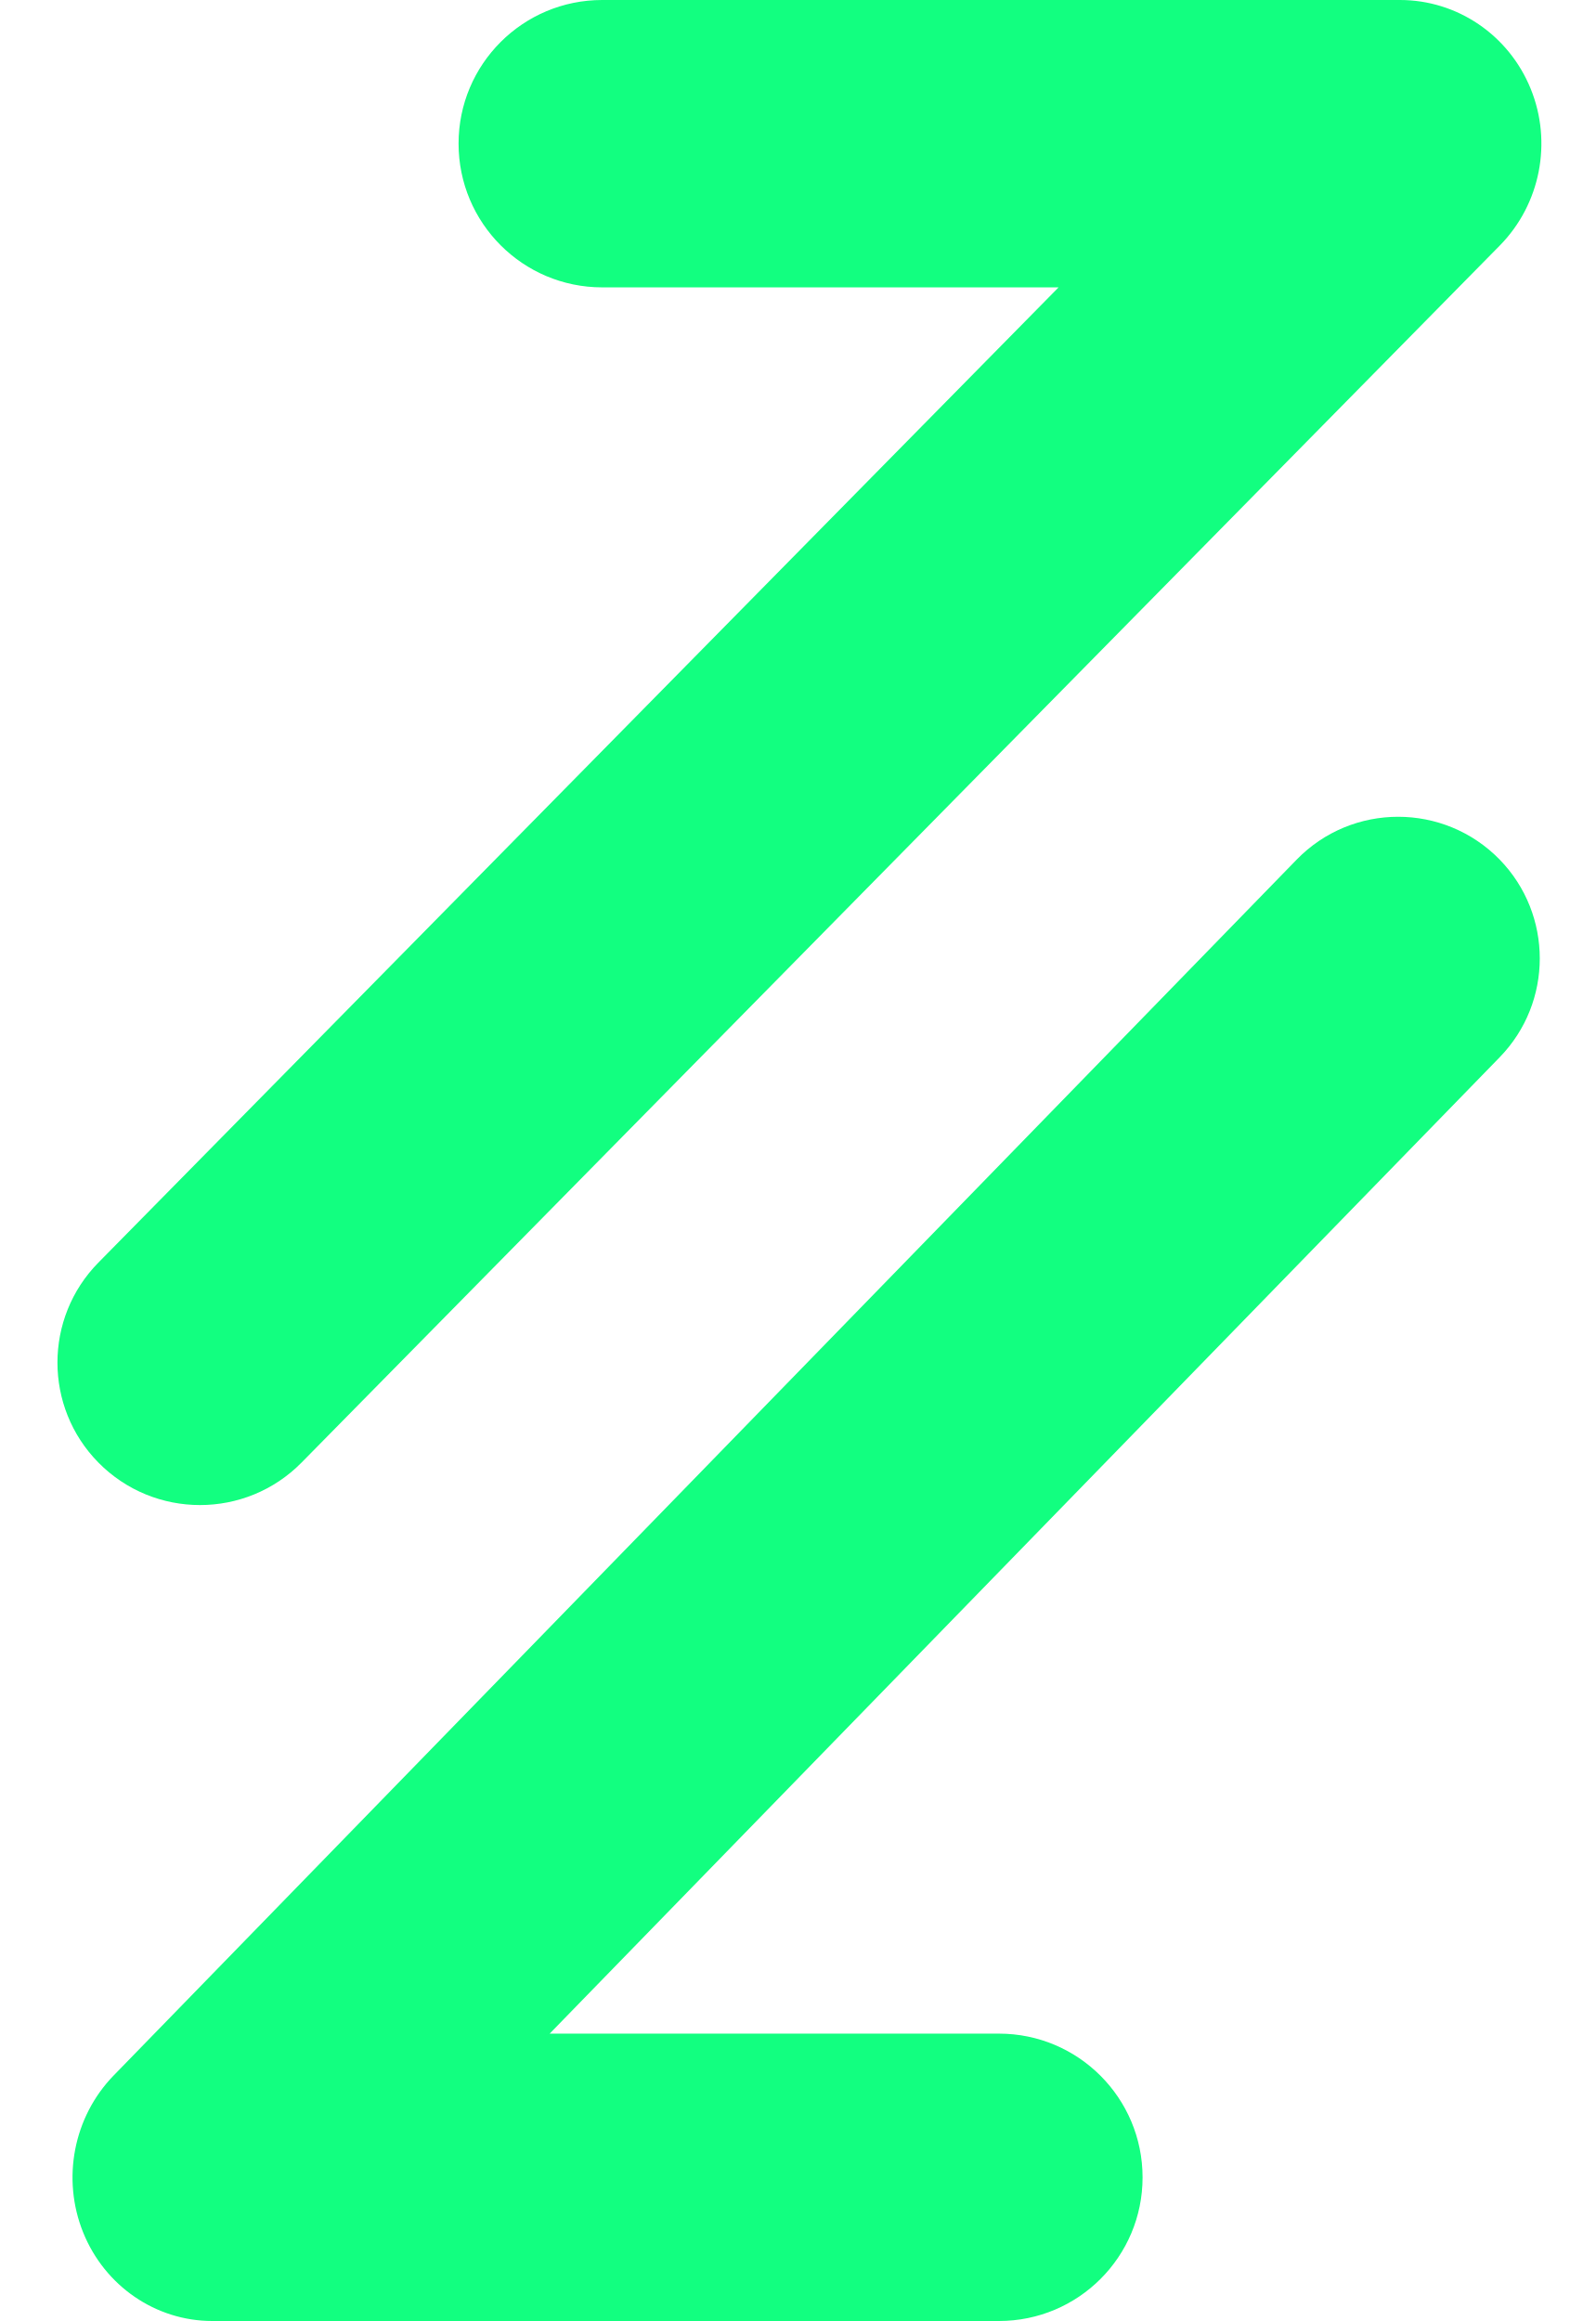
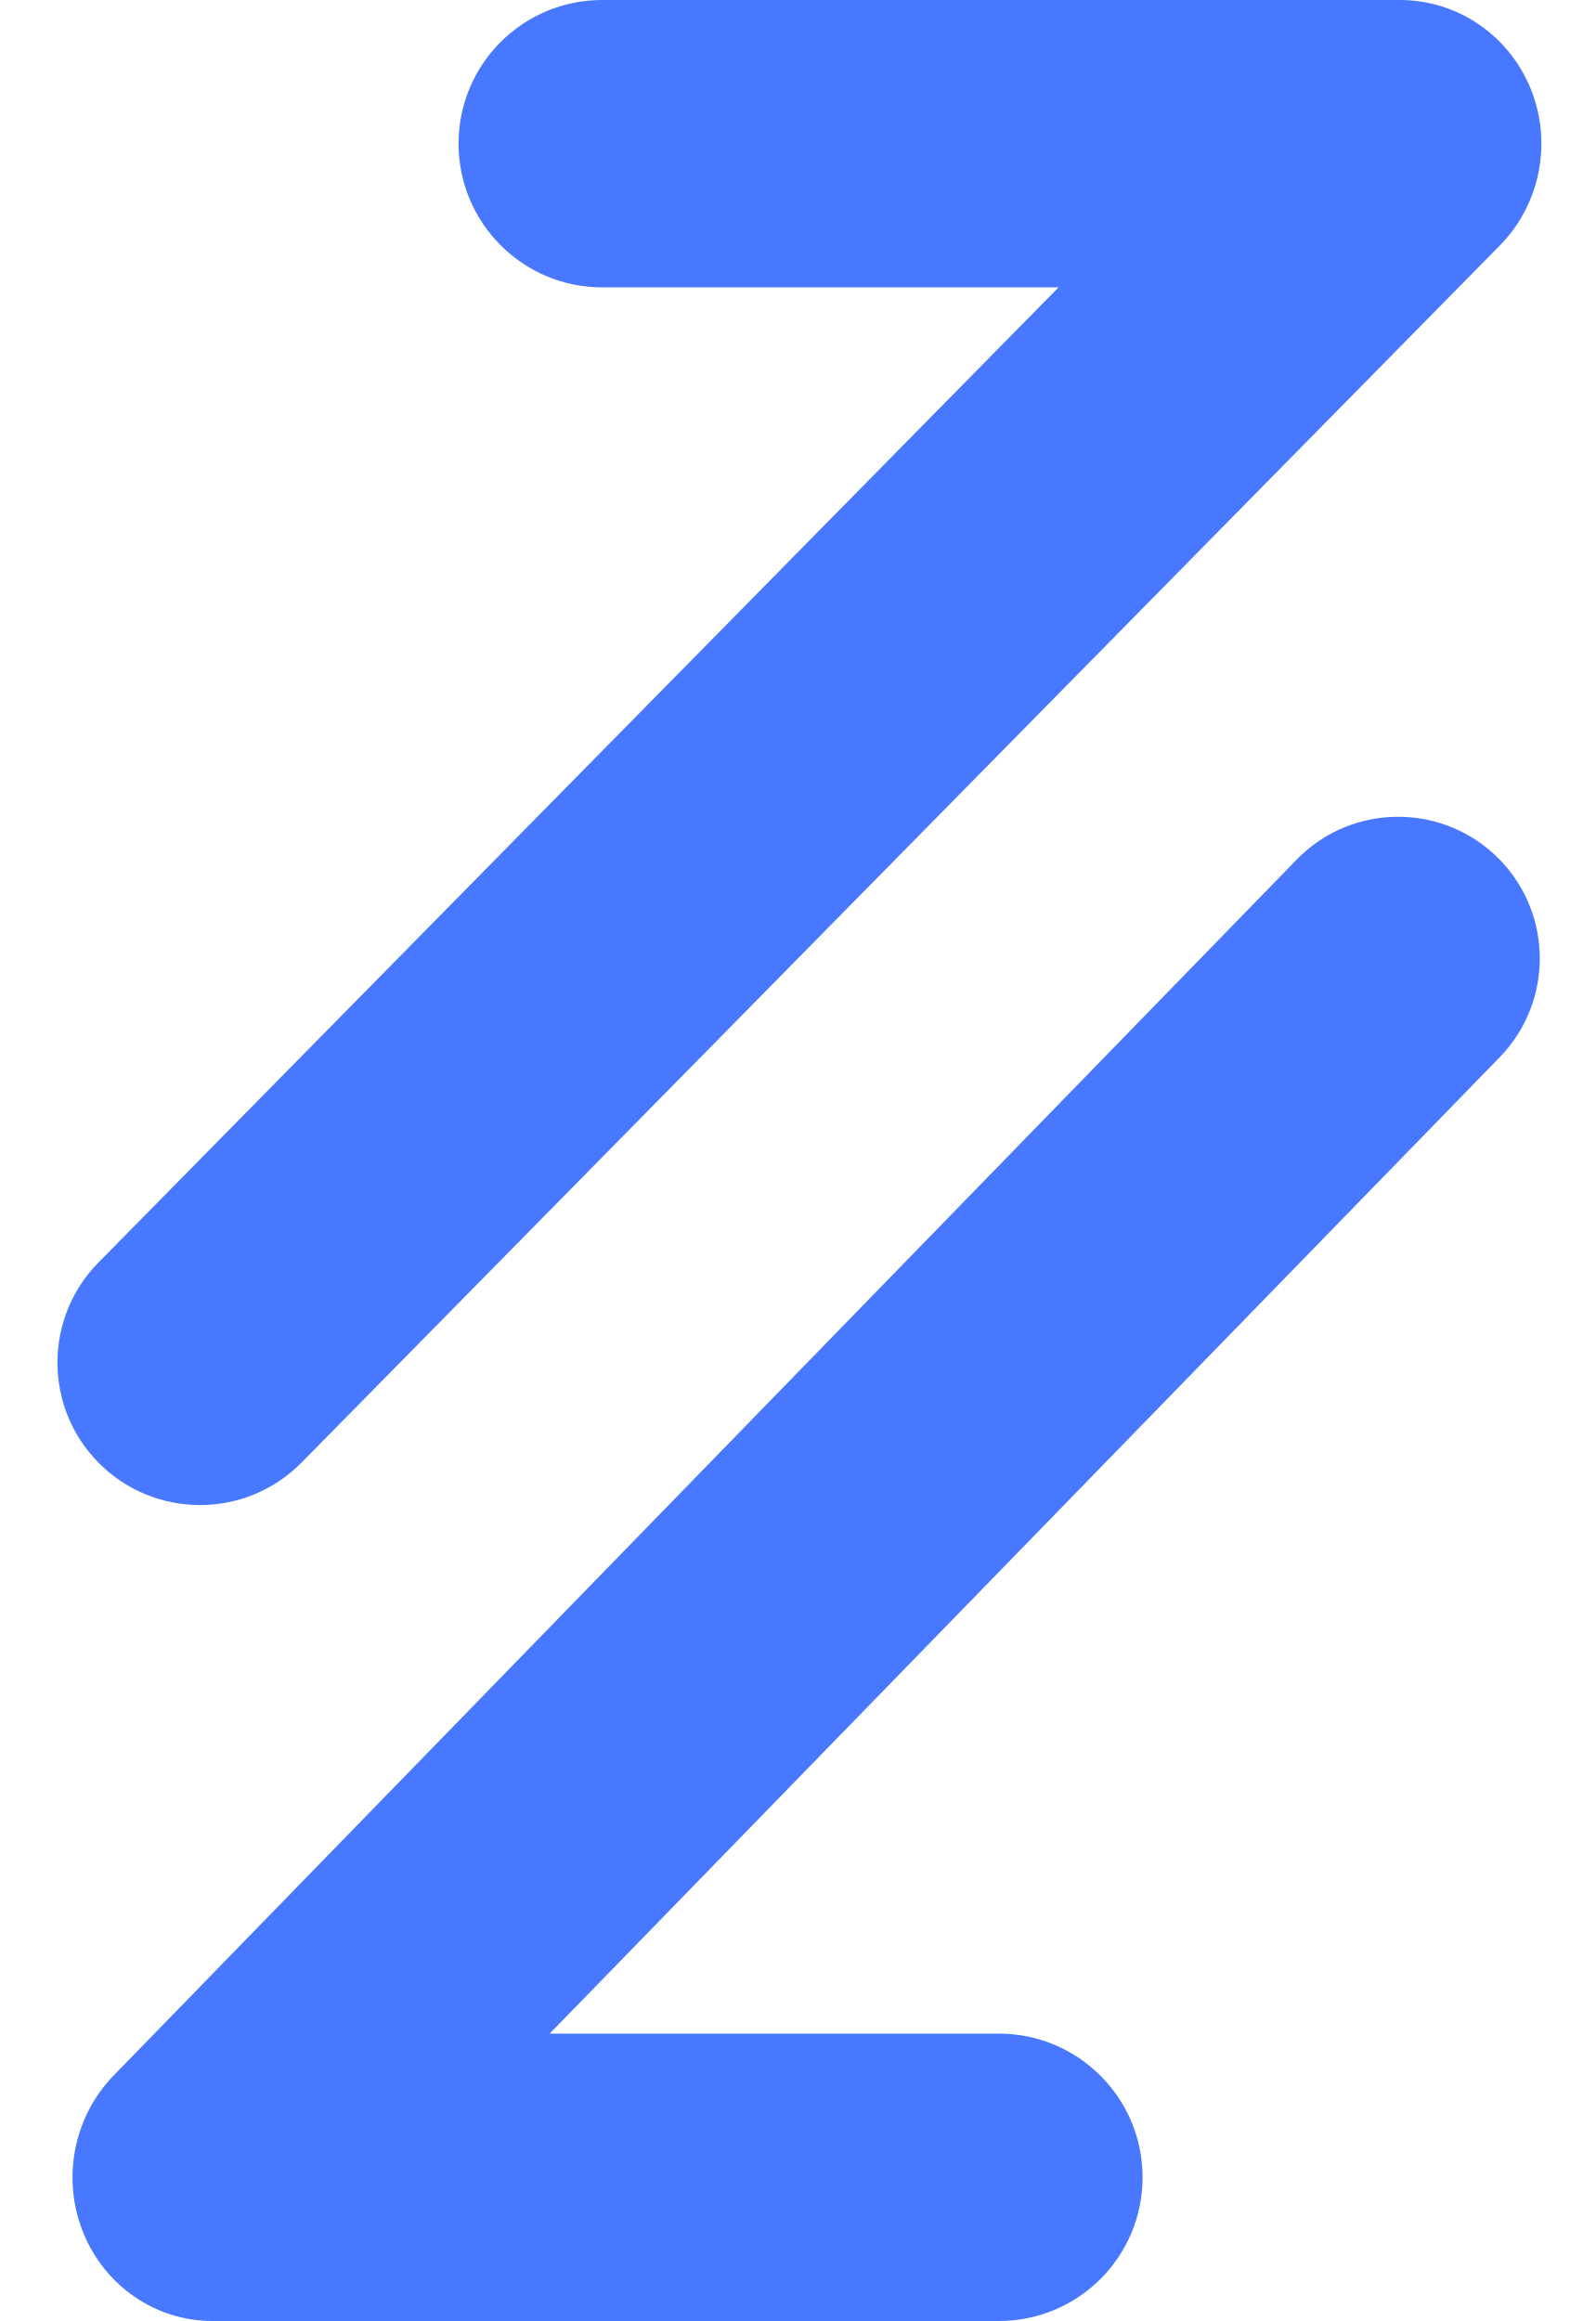
<svg xmlns="http://www.w3.org/2000/svg" width="11" height="16" viewBox="0 0 11 16" fill="none">
-   <path fill-rule="evenodd" clip-rule="evenodd" d="M3.161 0.99C3.161 0.443 3.604 0 4.151 0H9.65C10.045 0 10.4 0.241 10.551 0.611C10.702 0.981 10.618 1.407 10.34 1.691L2.079 10.082C1.694 10.473 1.063 10.473 0.678 10.082C0.302 9.7 0.302 9.086 0.678 8.704L7.297 1.981H4.151C3.604 1.981 3.161 1.537 3.161 0.99Z" fill="#12FF80" />
-   <path fill-rule="evenodd" clip-rule="evenodd" d="M10.338 5.926C10.706 6.305 10.706 6.909 10.338 7.288L3.789 14.019H6.886C7.433 14.019 7.876 14.463 7.876 15.01C7.876 15.557 7.433 16 6.886 16H1.463C1.074 16 0.722 15.759 0.573 15.389C0.424 15.019 0.507 14.593 0.782 14.309L8.938 5.926C9.321 5.532 9.954 5.532 10.338 5.926Z" fill="#12FF80" />
+   <path fill-rule="evenodd" clip-rule="evenodd" d="M3.161 0.99C3.161 0.443 3.604 0 4.151 0H9.65C10.045 0 10.4 0.241 10.551 0.611C10.702 0.981 10.618 1.407 10.34 1.691L2.079 10.082C1.694 10.473 1.063 10.473 0.678 10.082C0.302 9.7 0.302 9.086 0.678 8.704L7.297 1.981H4.151C3.604 1.981 3.161 1.537 3.161 0.99Z" fill="#4878ff" />
+   <path fill-rule="evenodd" clip-rule="evenodd" d="M10.338 5.926C10.706 6.305 10.706 6.909 10.338 7.288L3.789 14.019H6.886C7.433 14.019 7.876 14.463 7.876 15.01C7.876 15.557 7.433 16 6.886 16H1.463C1.074 16 0.722 15.759 0.573 15.389C0.424 15.019 0.507 14.593 0.782 14.309L8.938 5.926C9.321 5.532 9.954 5.532 10.338 5.926Z" fill="#4878ff" />
</svg>
